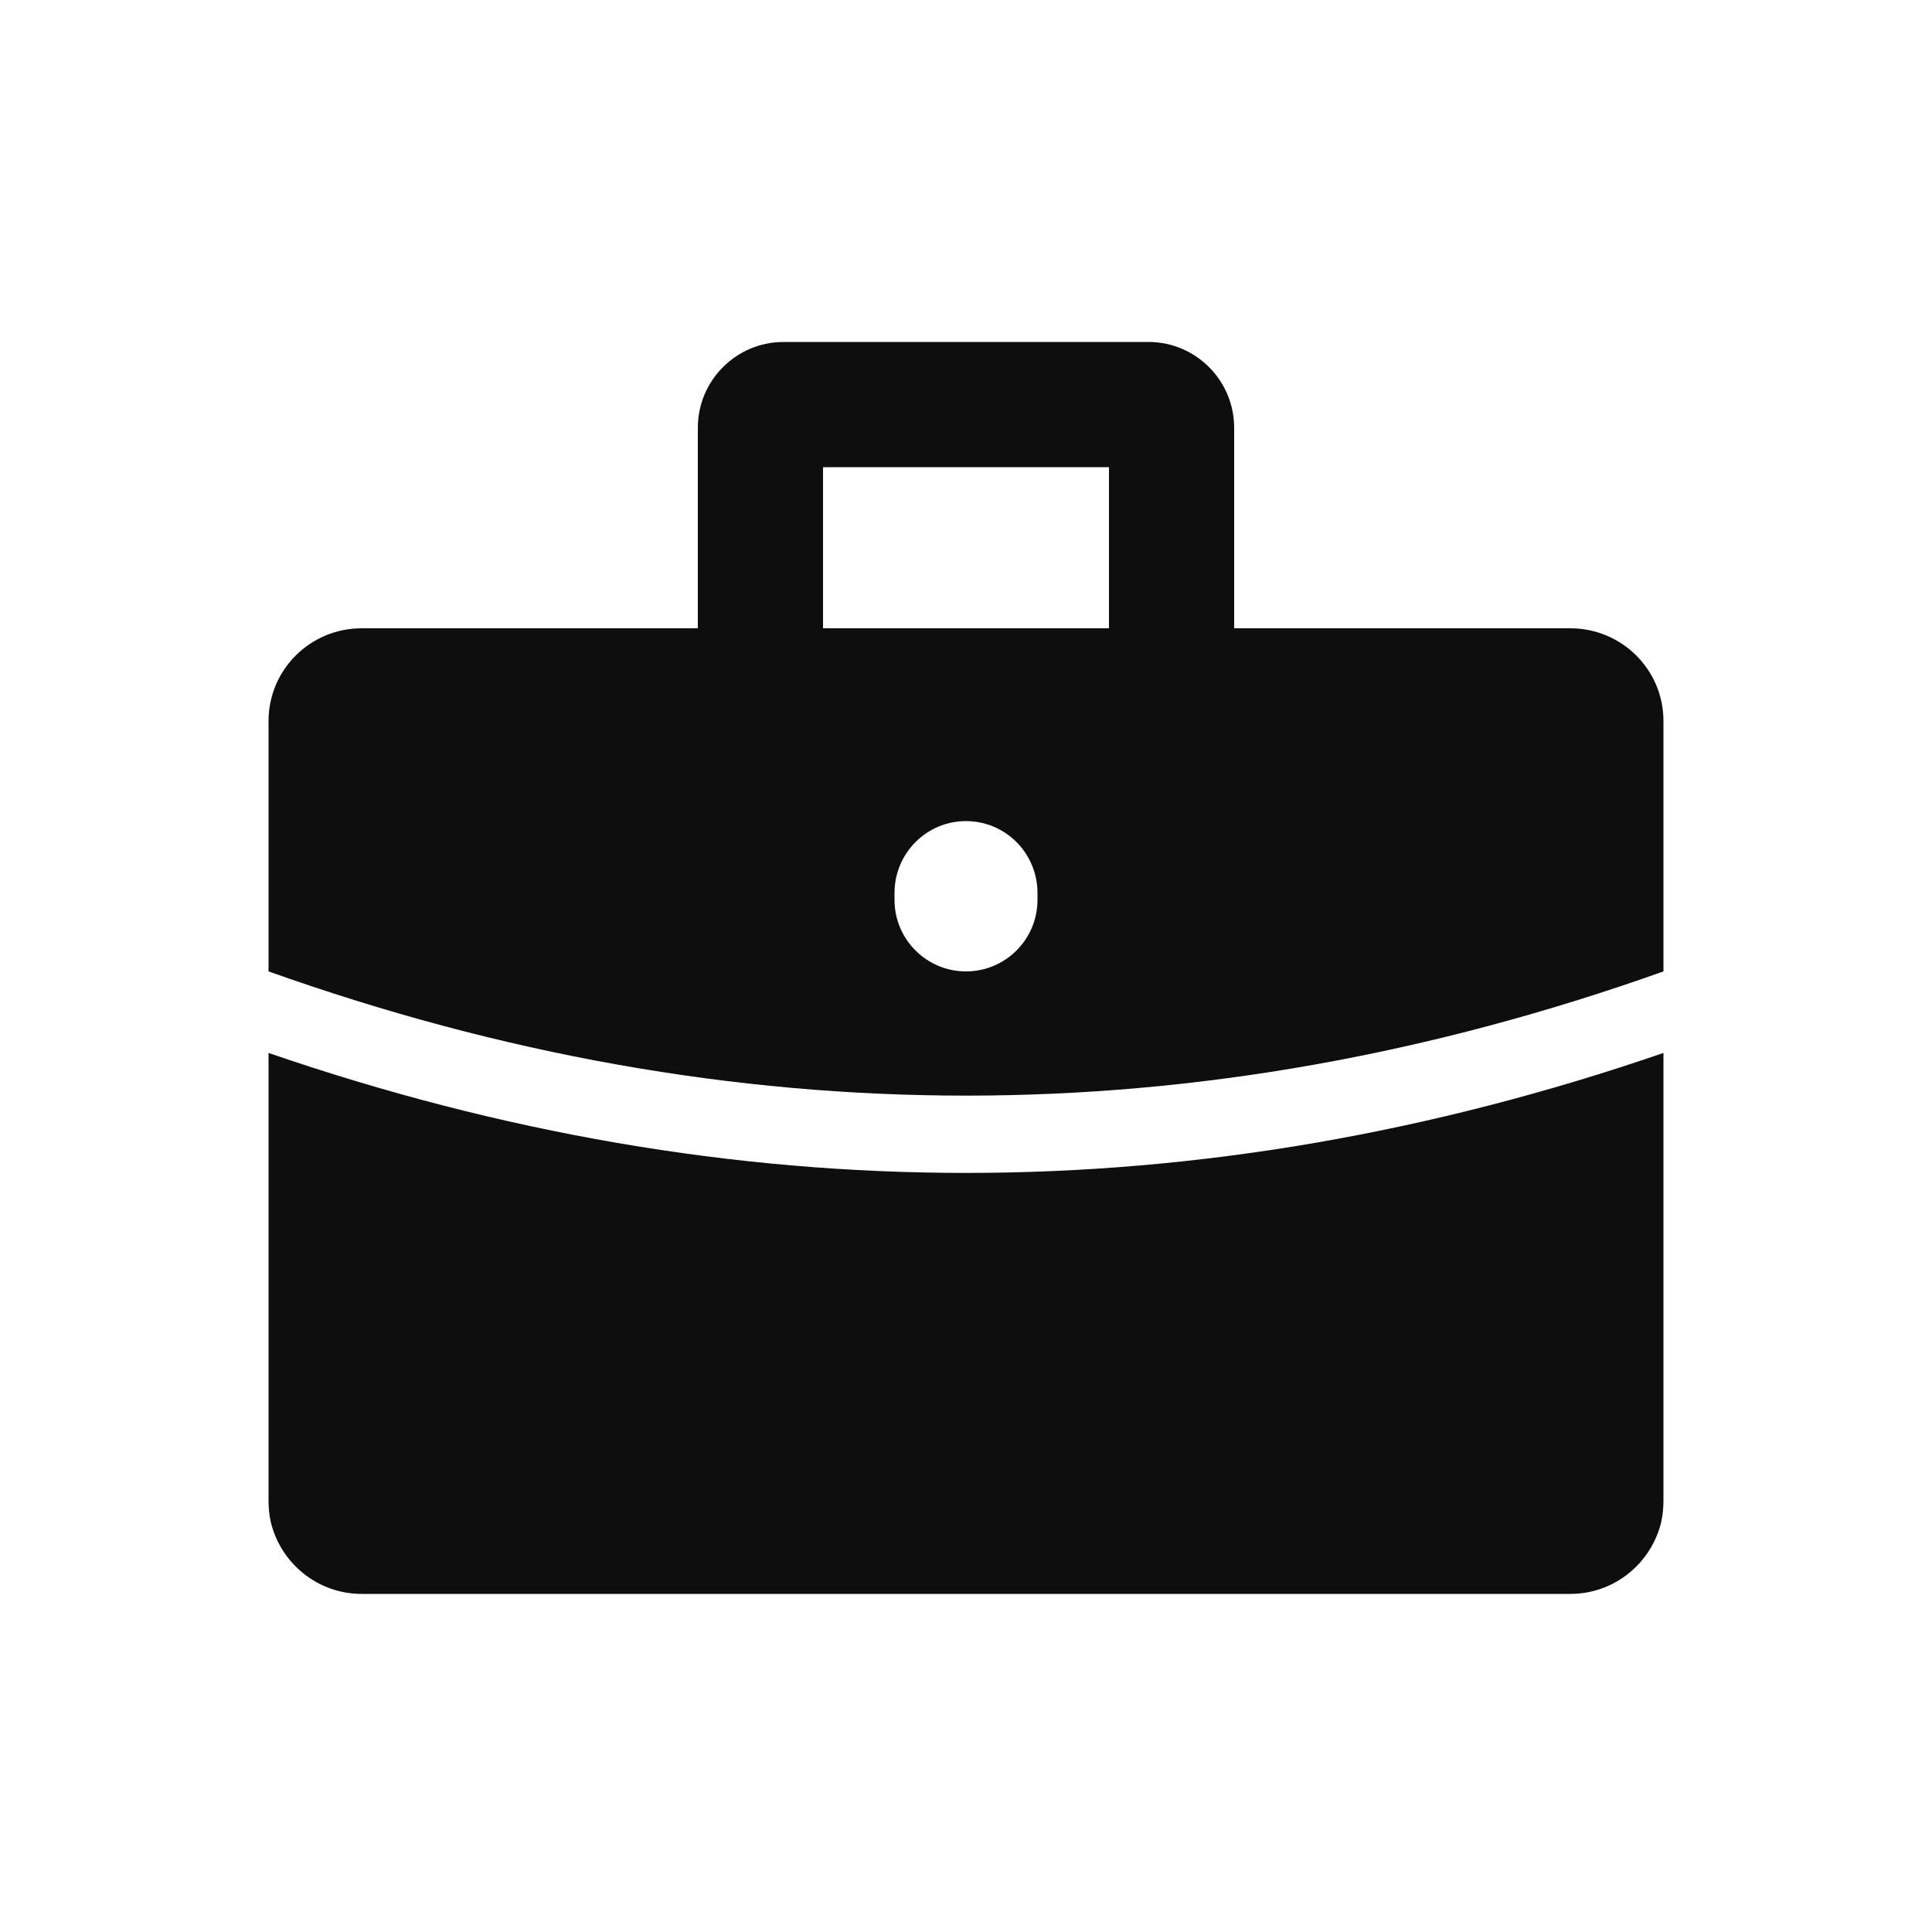
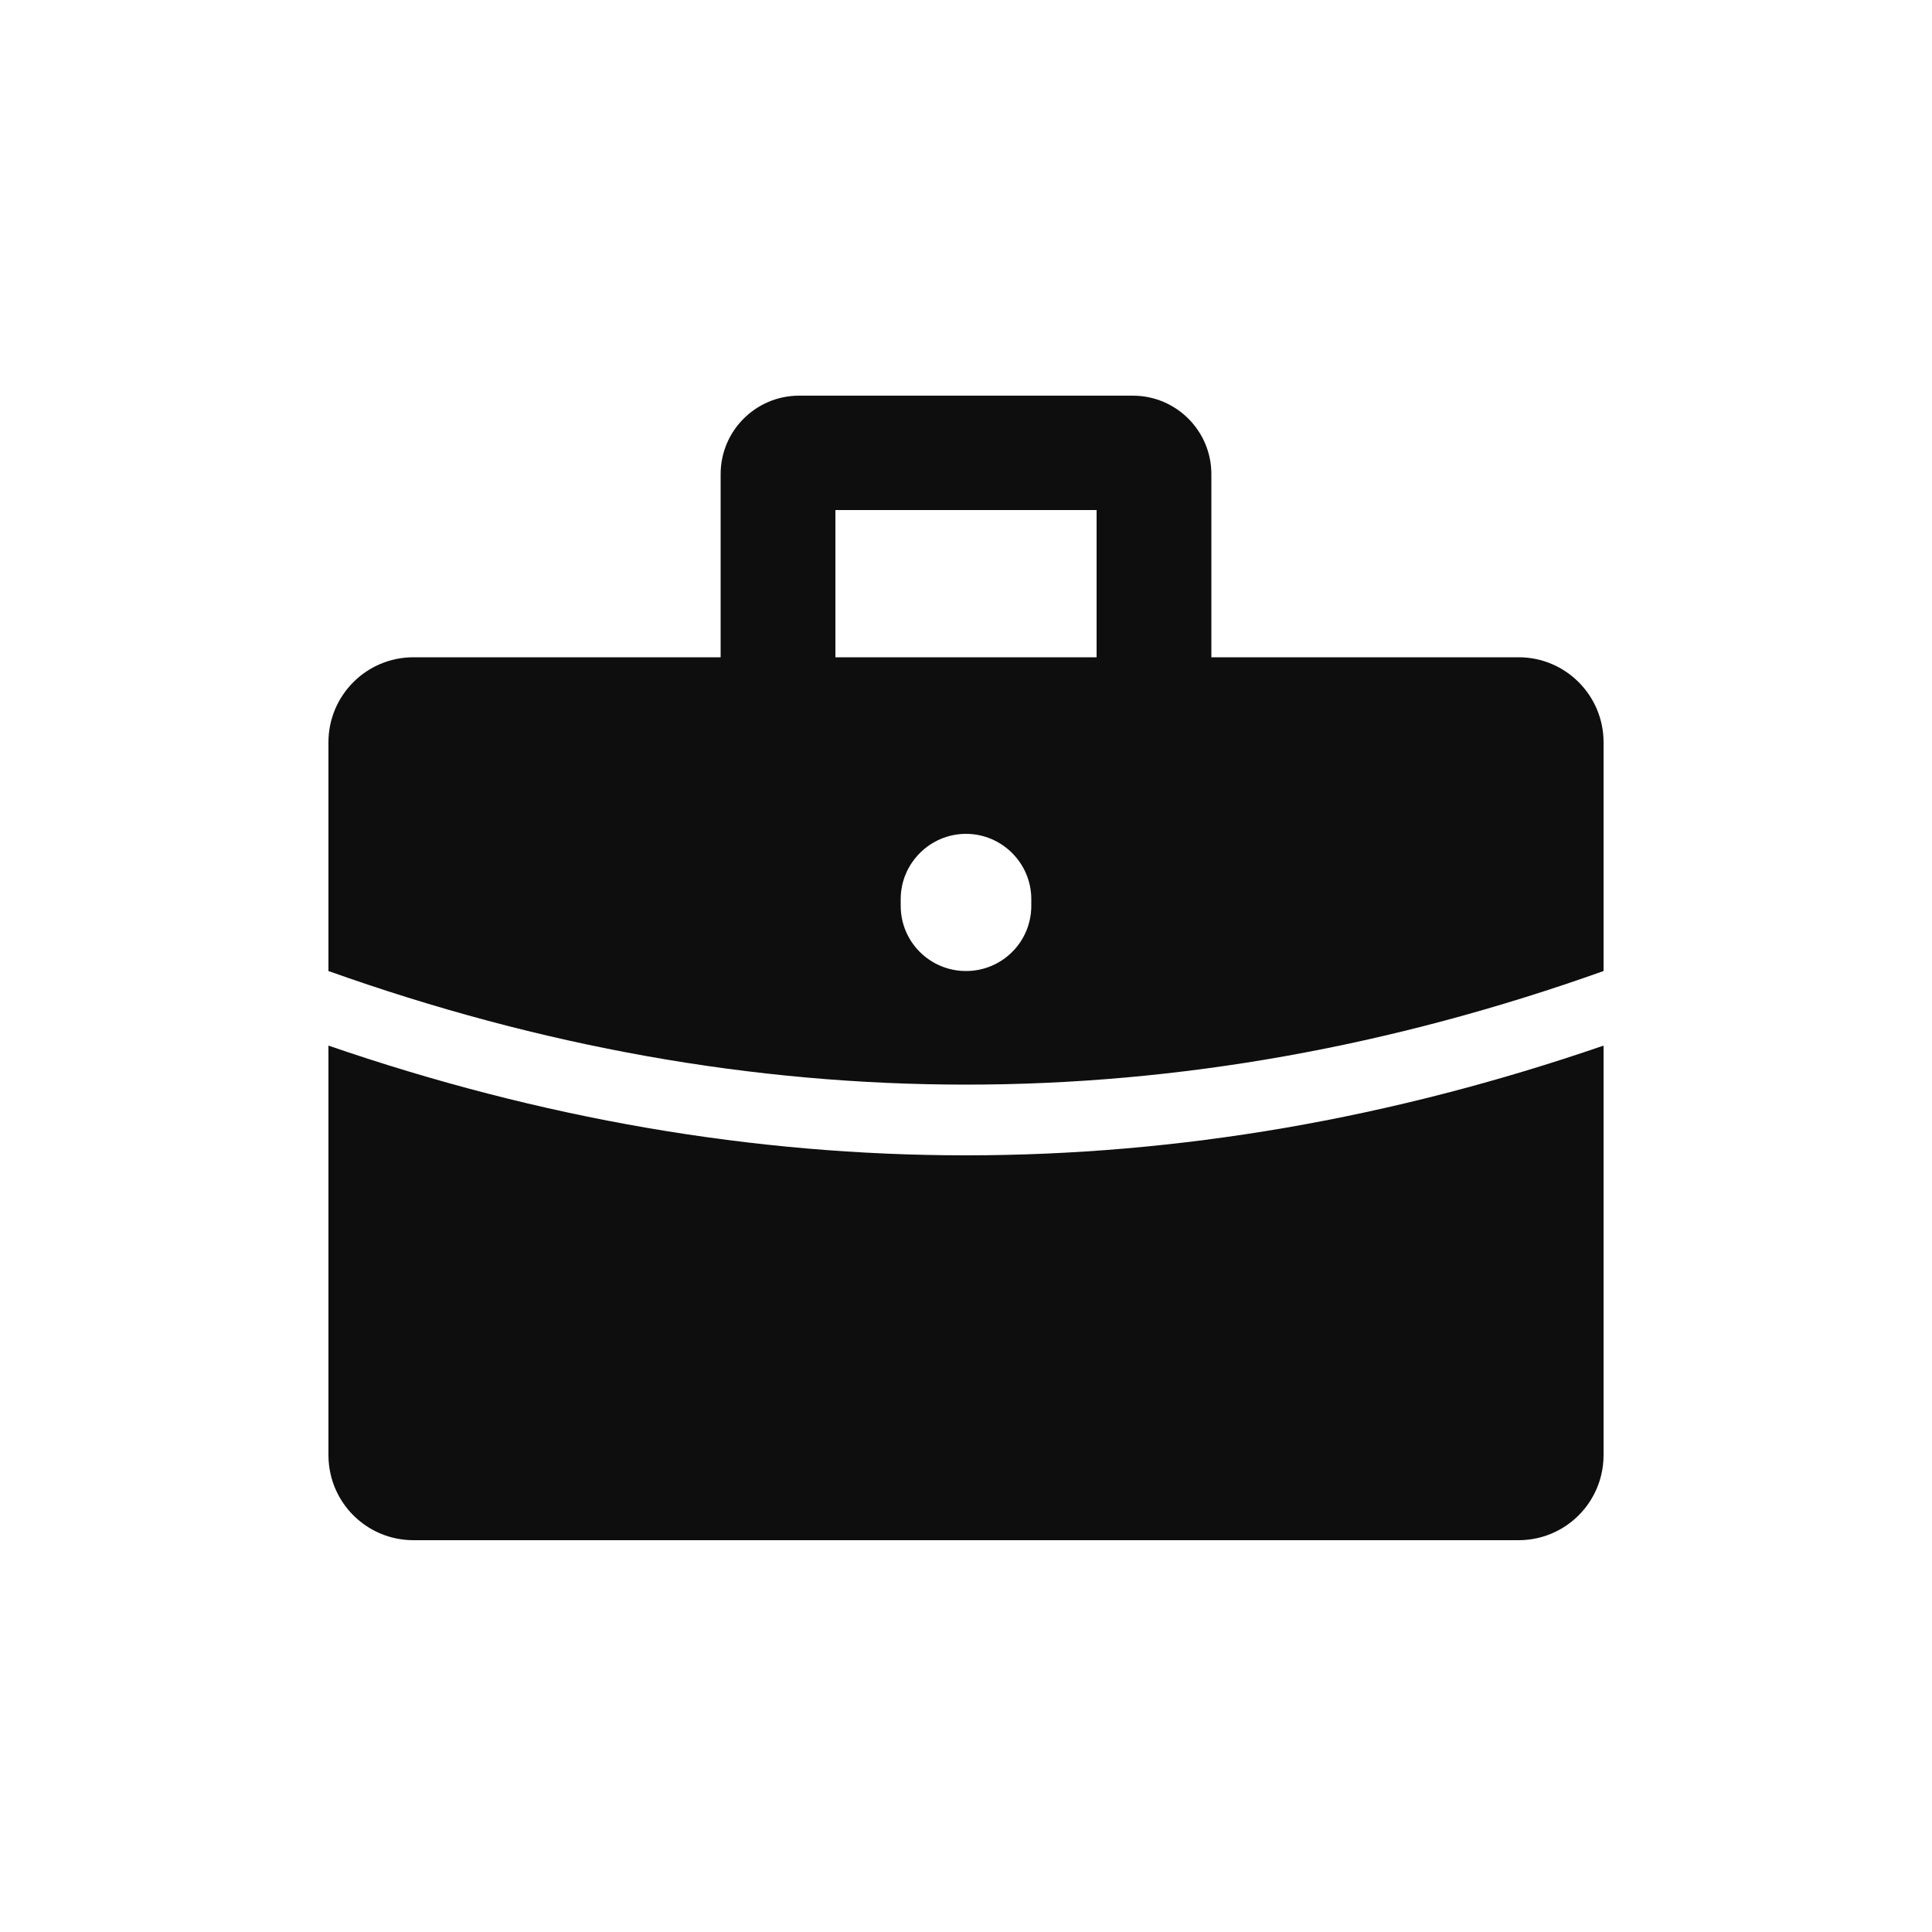
<svg xmlns="http://www.w3.org/2000/svg" width="50" height="50" viewBox="0 0 50 50" fill="none">
-   <path d="M9.36 16.26H18.06V11.07C18.06 9.85 19.05 8.85 20.28 8.85H29.72C30.95 8.85 31.94 9.85 31.94 11.07V16.26H40.64C41.97 16.26 43.05 17.33 43.05 18.66V25.14Q25 31.57 6.95 25.14V18.66C6.95 17.33 8.03 16.26 9.36 16.26ZM43.05 27.25V38.84C43.05 39.03 43.03 39.22 42.99 39.4C42.73 40.46 41.78 41.25 40.64 41.25H9.36C8.22 41.25 7.27 40.46 7.01 39.4C6.97 39.22 6.95 39.03 6.95 38.84V27.25Q25 33.46 43.05 27.25ZM21.3 16.26H28.7V12.09H21.3ZM26.85 23.11C26.85 22.08 26.02 21.25 25 21.25C23.98 21.25 23.15 22.08 23.15 23.11C23.15 23.14 23.15 23.17 23.15 23.2C23.15 23.23 23.15 23.26 23.15 23.29C23.15 24.31 23.98 25.14 25 25.14C26.02 25.14 26.85 24.31 26.85 23.29C26.85 23.26 26.85 23.23 26.85 23.2C26.85 23.17 26.85 23.14 26.85 23.11Z" fill="#0E0E0E" />
+   <path d="M10.7 17.01H18.65V12.27C18.65 11.15 19.56 10.24 20.68 10.24H29.32C30.44 10.24 31.35 11.15 31.35 12.27V17.01H39.3C40.52 17.01 41.5 18 41.5 19.21V25.13Q25 31.01 8.5 25.13V19.21C8.5 18 9.48 17.01 10.7 17.01ZM41.5 27.06V37.66C41.5 37.83 41.48 38 41.44 38.17C41.21 39.14 40.34 39.86 39.3 39.86H10.7C9.66 39.86 8.79 39.14 8.56 38.17C8.52 38 8.5 37.83 8.5 37.66V27.06Q25 32.74 41.5 27.06ZM21.62 17.01H28.38V13.2H21.62ZM26.69 23.27C26.69 22.34 25.93 21.58 25 21.58C24.07 21.58 23.31 22.34 23.31 23.27C23.31 23.3 23.31 23.33 23.31 23.36C23.31 23.39 23.31 23.41 23.31 23.44C23.31 24.38 24.07 25.13 25 25.13C25.93 25.13 26.69 24.38 26.69 23.44C26.69 23.41 26.69 23.39 26.69 23.36C26.69 23.33 26.69 23.3 26.69 23.27Z" fill="#0E0E0E" />
</svg>
